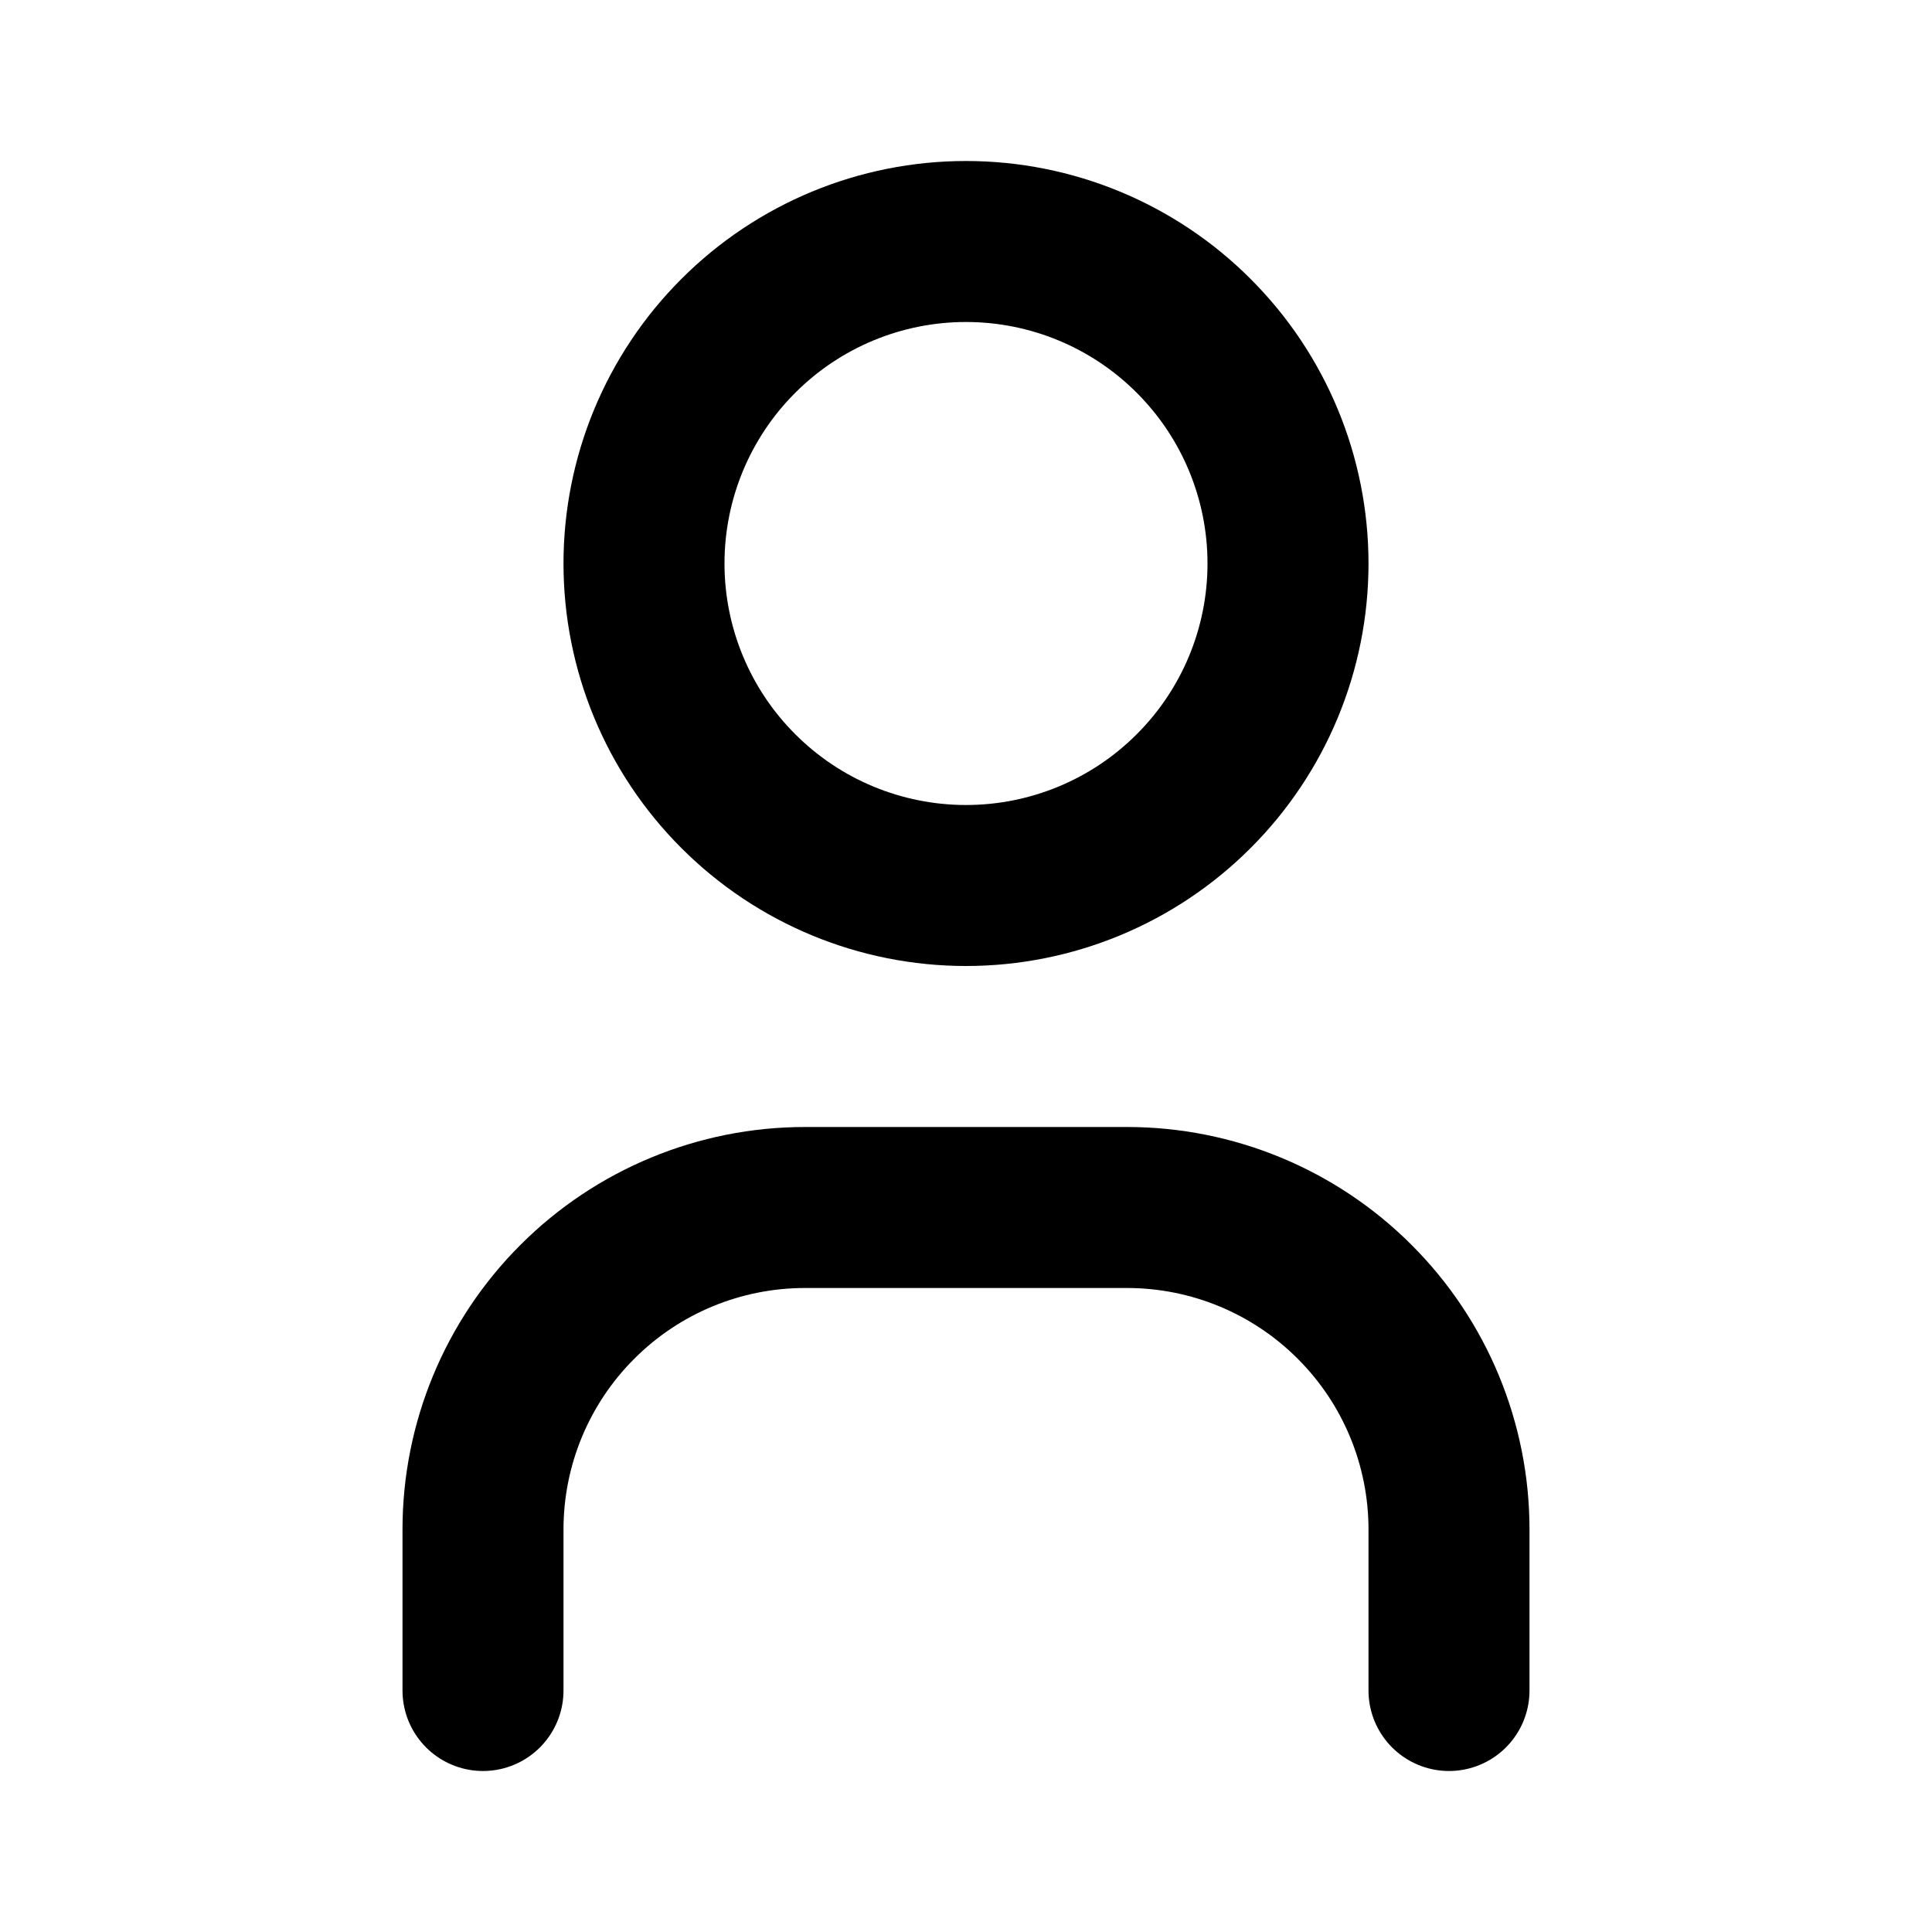
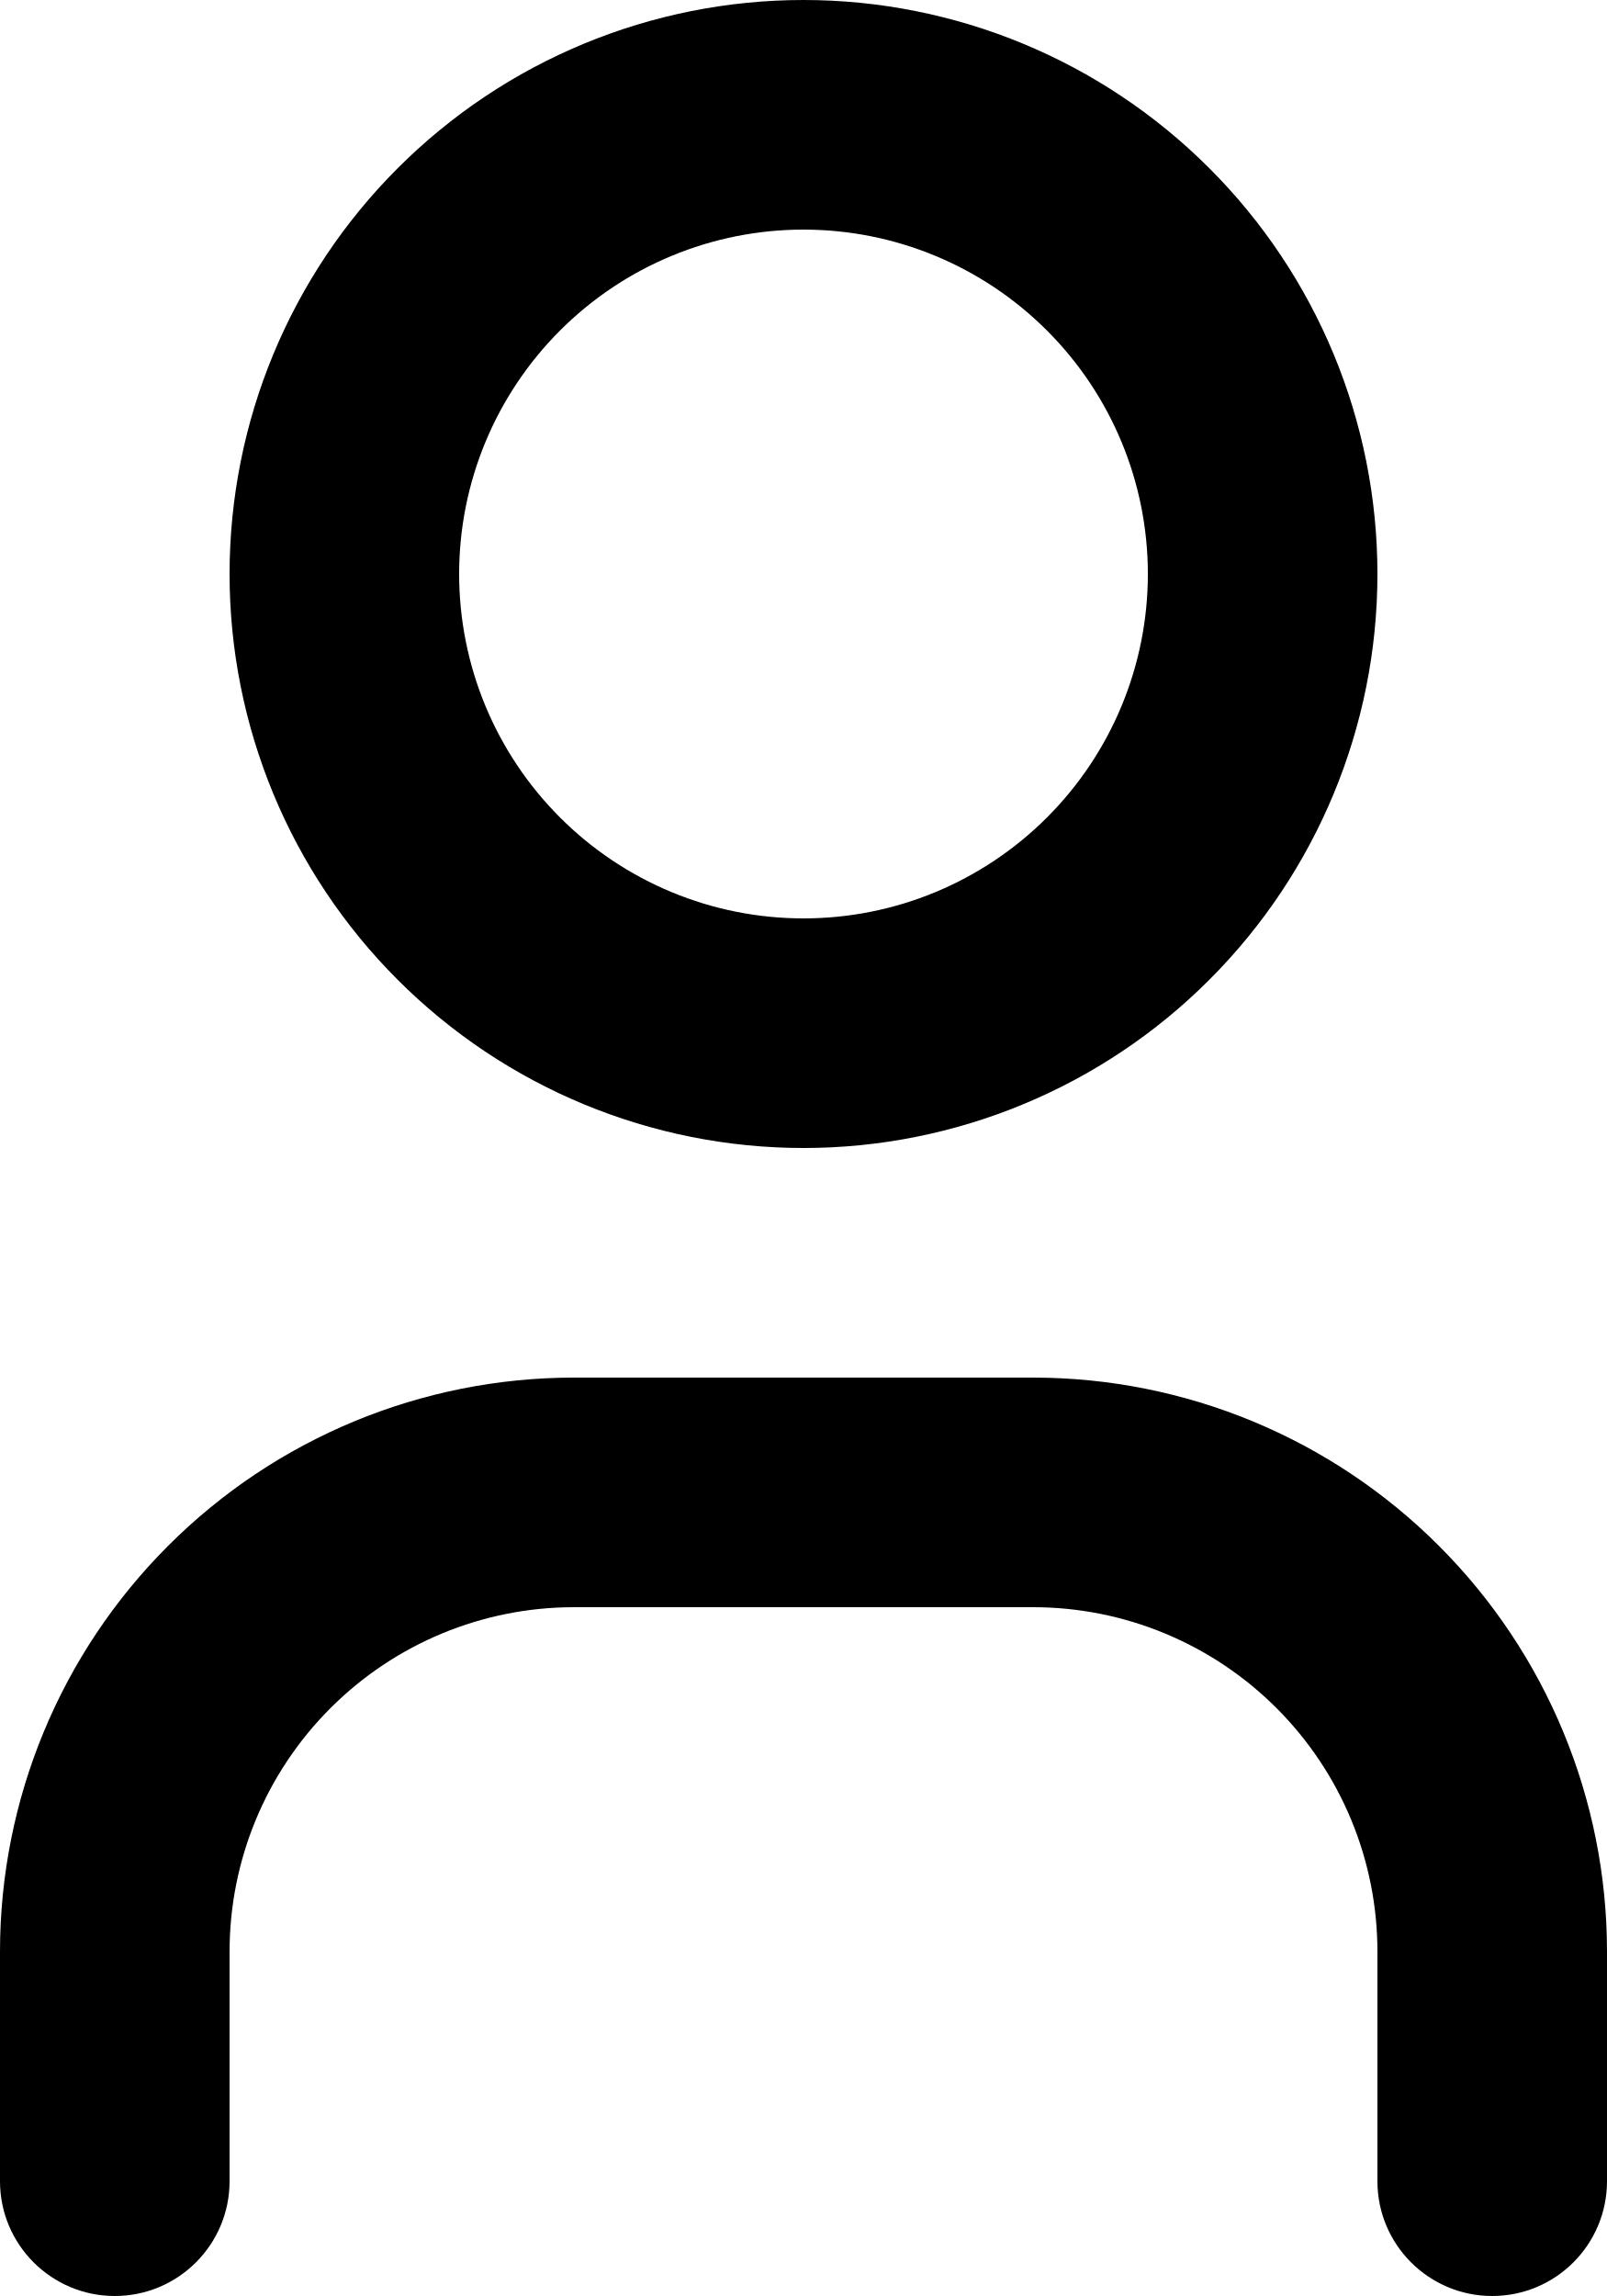
- <svg xmlns="http://www.w3.org/2000/svg" width="24" height="24" viewBox="0 0 24 24" fill="none" id="user">
-   <path d="M6 21V19C6 17.939 6.421 16.922 7.172 16.172C7.922 15.421 8.939 15 10 15H14C15.061 15 16.078 15.421 16.828 16.172C17.579 16.922 18 17.939 18 19V21M8 7C8 8.061 8.421 9.078 9.172 9.828C9.922 10.579 10.939 11 12 11C13.061 11 14.078 10.579 14.828 9.828C15.579 9.078 16 8.061 16 7C16 5.939 15.579 4.922 14.828 4.172C14.078 3.421 13.061 3 12 3C10.939 3 9.922 3.421 9.172 4.172C8.421 4.922 8 5.939 8 7Z" stroke="currentColor" stroke-width="2" stroke-linecap="round" stroke-linejoin="round" />
+ <svg xmlns="http://www.w3.org/2000/svg" width="14" height="20" viewBox="0 0 14 20" fill="none" id="user" version="1.1">
+   <defs id="defs1" />
+   <path style="baseline-shift:baseline;display:inline;overflow:visible;opacity:1;vector-effect:none;fill:currentColor;stroke-linecap:round;stroke-linejoin:round;enable-background:accumulate;stop-color:#000000;stop-opacity:1" d="M 7,0 C 5.674,0 4.402,0.527 3.465,1.465 2.527,2.402 2,3.674 2,5 2,6.326 2.527,7.598 3.465,8.535 4.402,9.473 5.674,10 7,10 8.326,10 9.598,9.473 10.535,8.535 11.473,7.598 12,6.326 12,5 12,3.674 11.473,2.402 10.535,1.465 9.598,0.527 8.326,0 7,0 Z M 7,2 C 7.796,2 8.558,2.316 9.121,2.879 9.684,3.442 10,4.204 10,5 10,5.796 9.684,6.558 9.121,7.121 8.558,7.684 7.796,8 7,8 6.204,8 5.442,7.684 4.879,7.121 4.316,6.558 4,5.796 4,5 4,4.204 4.316,3.442 4.879,2.879 5.442,2.316 6.204,2 7,2 Z M 5,12 C 3.674,12 2.402,12.527 1.465,13.465 0.527,14.402 0,15.674 0,17 v 2 a 1,1 0 0 0 1,1 1,1 0 0 0 1,-1 V 17 C 2,16.204 2.316,15.442 2.879,14.879 3.442,14.316 4.204,14 5,14 h 4 c 0.796,0 1.558,0.316 2.121,0.879 C 11.684,15.442 12,16.204 12,17 v 2 a 1,1 0 0 0 1,1 1,1 0 0 0 1,-1 V 17 C 14,15.674 13.473,14.402 12.535,13.465 11.598,12.527 10.326,12 9,12 Z" id="path1" />
</svg>
